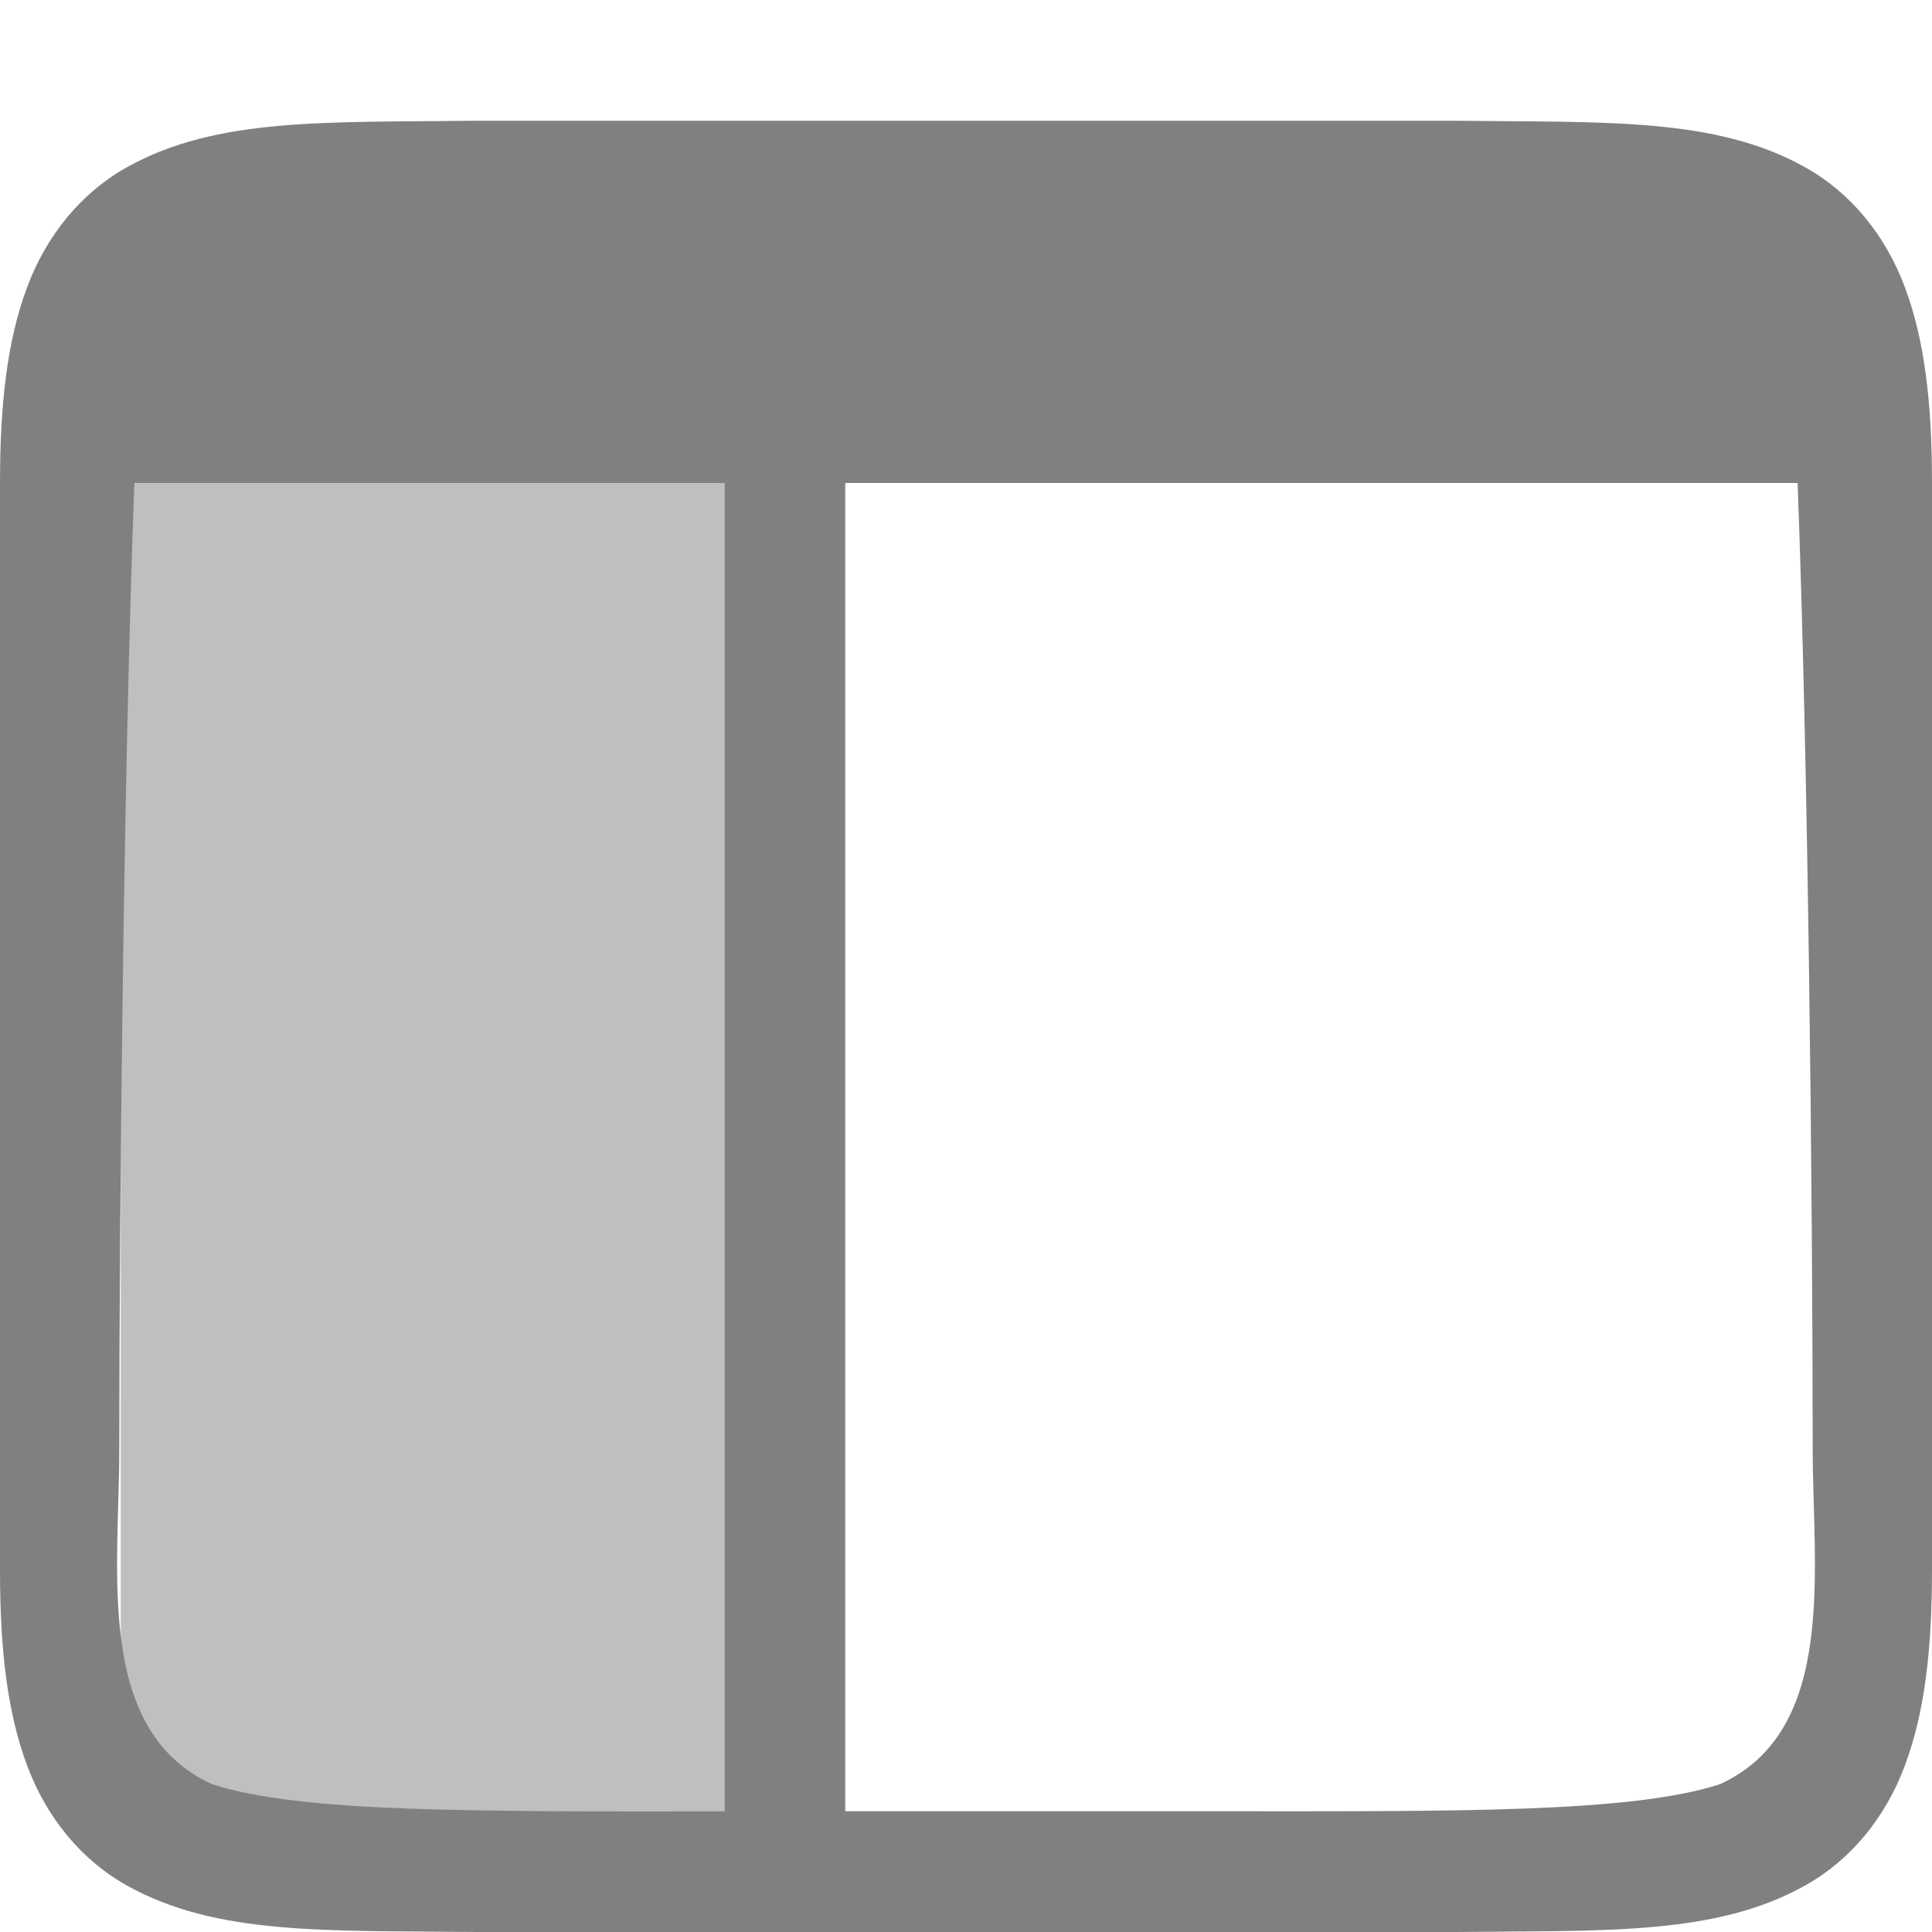
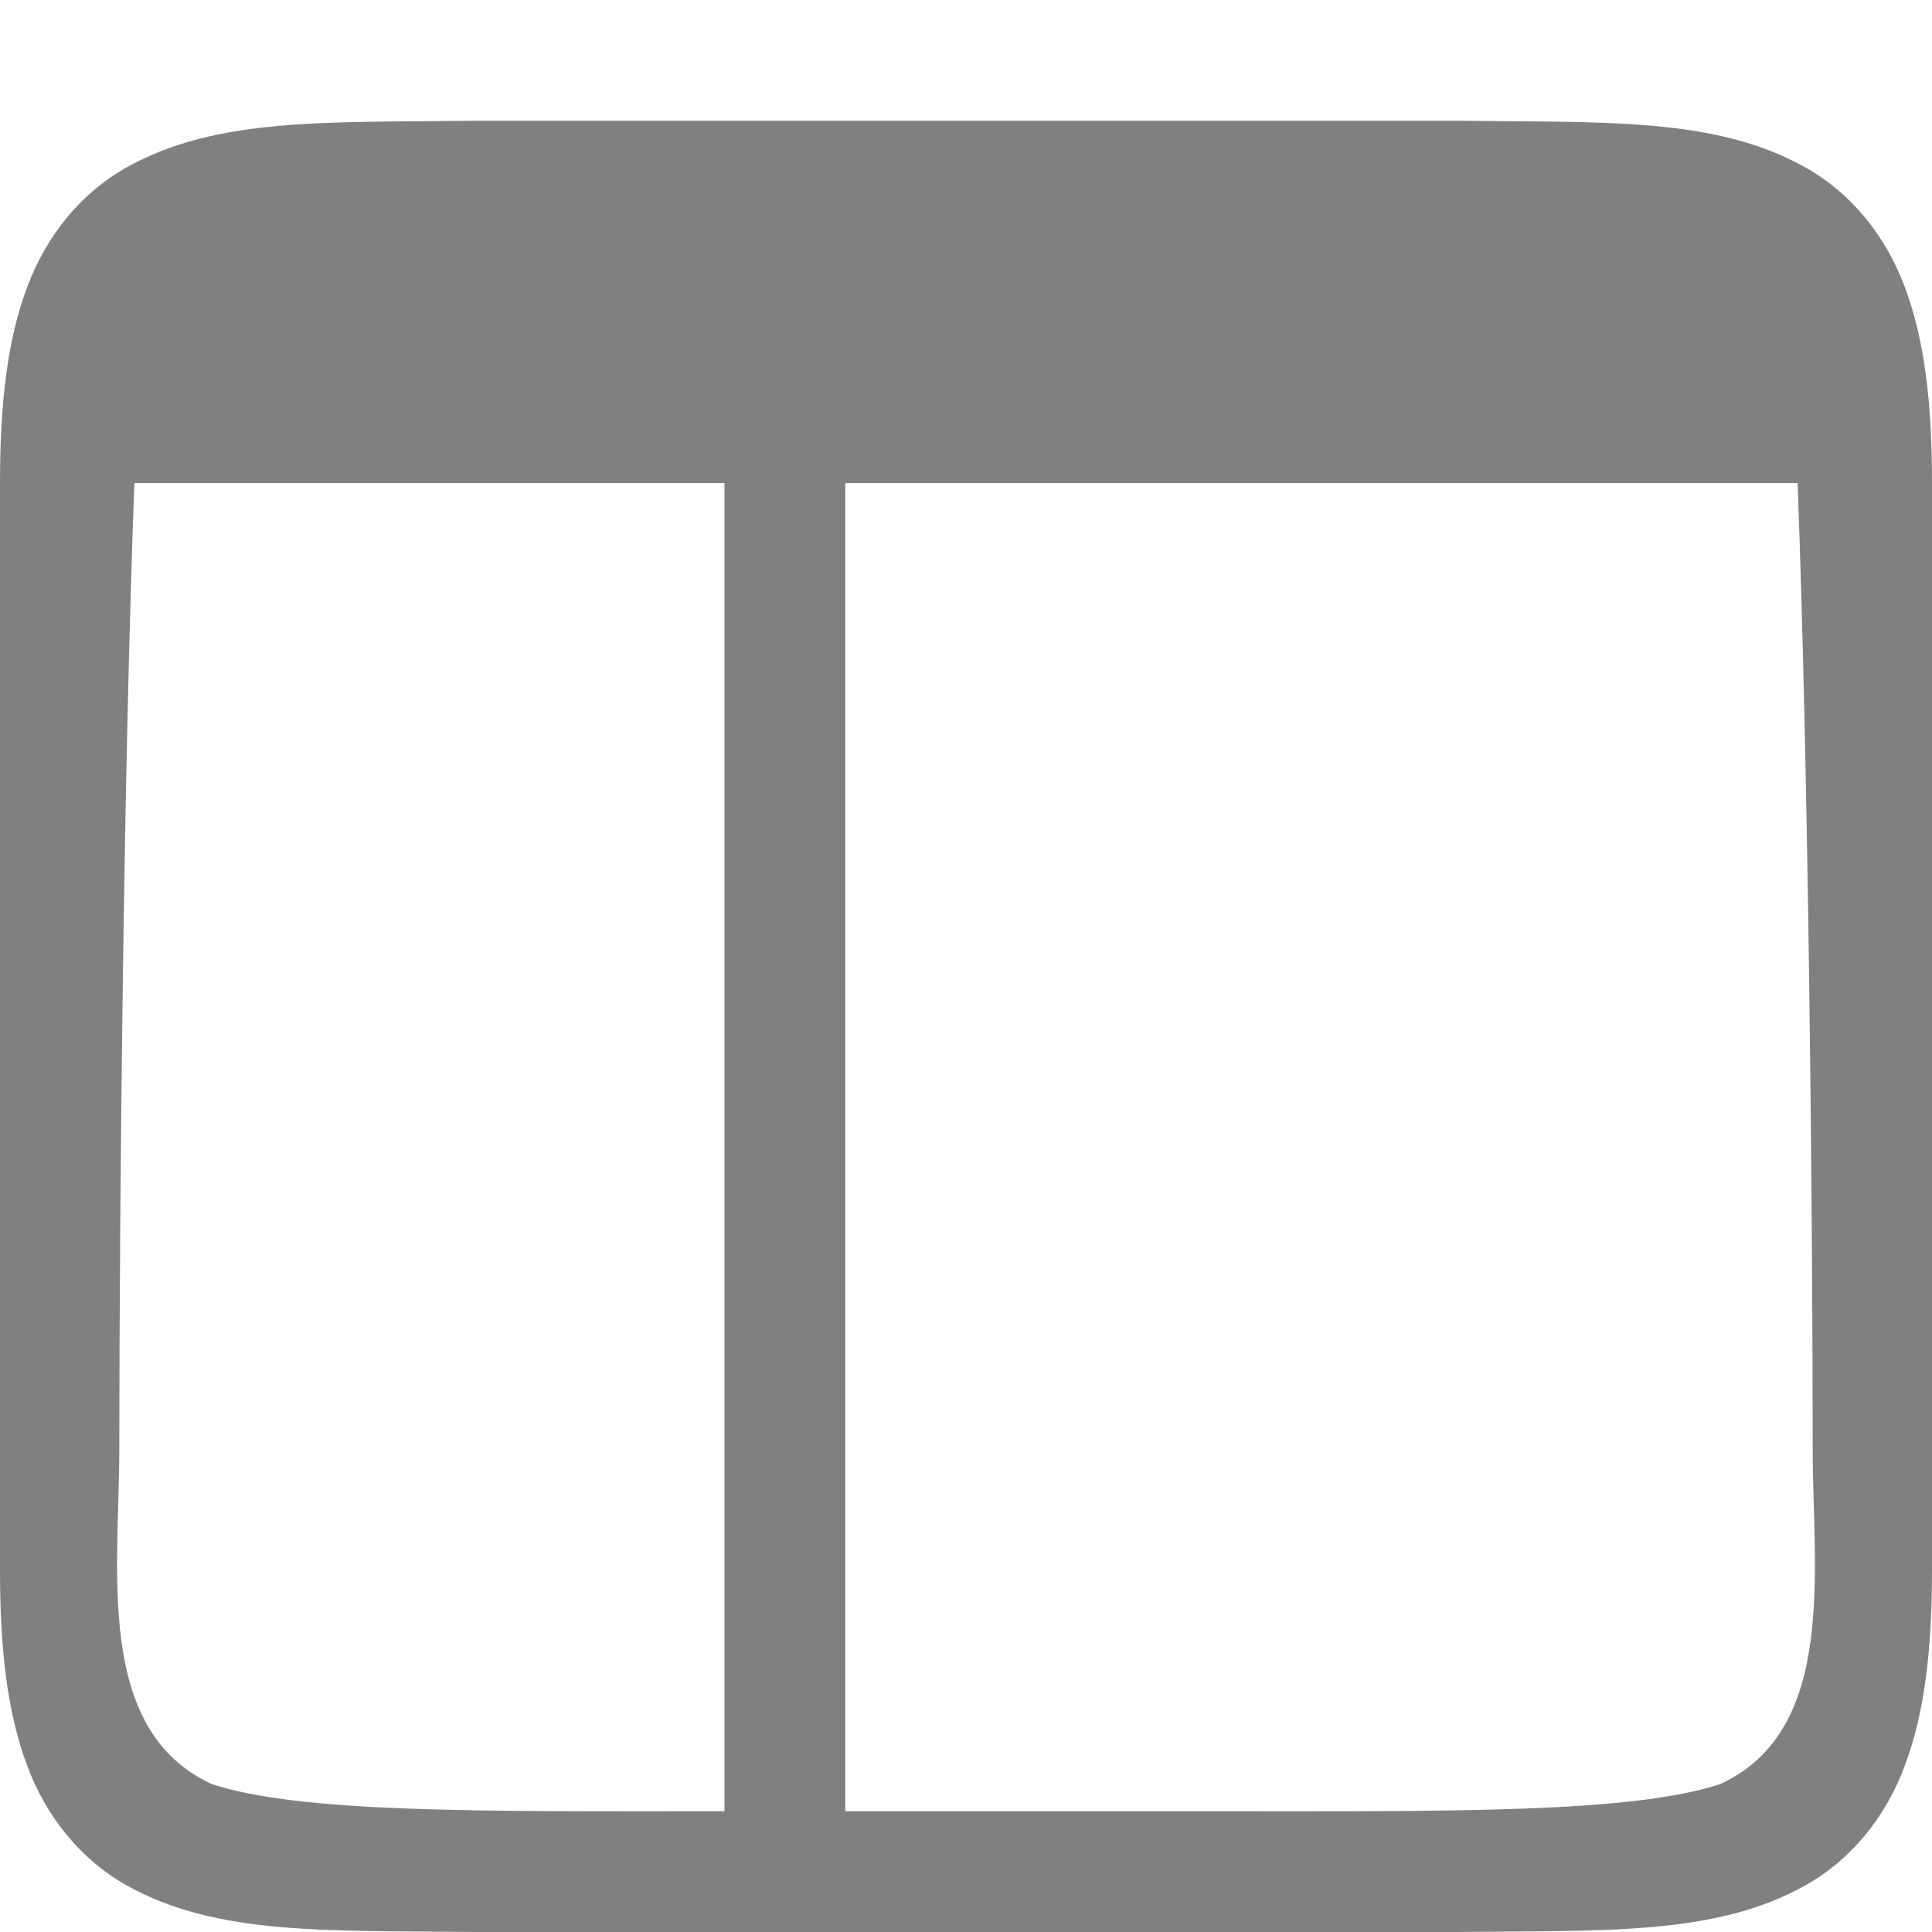
<svg xmlns="http://www.w3.org/2000/svg" width="16" height="16" version="1.1" id="svg22">
  <defs id="defs26" />
  <g color="#000000" fill="#808080" id="g6">
-     <rect style="opacity:0.5;fill:#808080;fill-opacity:1;fill-rule:evenodd;stroke-linecap:square" id="rect1190" width="5" height="11" x="1" y="4" />
    <path id="path5525-3" style="color:#000000;font-style:normal;font-variant:normal;font-weight:normal;font-stretch:normal;font-size:medium;line-height:normal;font-family:sans-serif;text-indent:0;text-align:start;text-decoration:none;text-decoration-line:none;text-decoration-style:solid;text-decoration-color:#000000;letter-spacing:normal;word-spacing:normal;text-transform:none;writing-mode:lr-tb;direction:ltr;baseline-shift:baseline;text-anchor:start;white-space:normal;clip-rule:nonzero;display:inline;overflow:visible;visibility:visible;isolation:auto;mix-blend-mode:normal;color-interpolation:sRGB;color-interpolation-filters:linearRGB;solid-color:#000000;solid-opacity:1;fill:#808080;fill-opacity:1;fill-rule:nonzero;stroke:none;stroke-width:4.001;stroke-linecap:butt;stroke-linejoin:miter;stroke-miterlimit:4;stroke-dasharray:none;stroke-dashoffset:0;stroke-opacity:1;marker:none;color-rendering:auto;image-rendering:auto;shape-rendering:auto;text-rendering:auto;enable-background:accumulate" d="M 3.949 1 C 2.705 1.015 1.795 0.969 1.051 1.385 C 0.679 1.592 0.385 1.944 0.223 2.383 C 0.06 2.821 0 3.342 0 4 L 0 8 L 0 13 C 0 13.658 0.06 14.179 0.223 14.617 C 0.385 15.056 0.679 15.408 1.051 15.615 C 1.795 16.031 2.705 15.986 3.949 16 L 3.953 16 L 5.934 16 L 7 16 L 9 16 L 10.066 16 L 12.047 16 L 12.051 16 C 13.295 15.986 14.205 16.031 14.949 15.615 C 15.321 15.408 15.615 15.056 15.777 14.617 C 15.94 14.179 16 13.658 16 13 L 16 8 L 16 4 C 16 3.342 15.94 2.821 15.777 2.383 C 15.615 1.944 15.321 1.592 14.949 1.385 C 14.205 0.969 13.295 1.015 12.051 1 L 12.047 1 L 10.066 1 L 9 1 L 7 1 L 5.934 1 L 3.953 1 L 3.949 1 z M 1.113 4 L 5.934 4 L 6 4 L 6 15 L 5.934 15 C 3.956 15 2.488 15.016 1.754 14.775 C 0.781 14.328 0.988 13 0.988 12 C 0.989 9.877 1.025 6.323 1.113 4 z M 7 4 L 9 4 L 10.066 4 L 14.887 4 C 14.975 6.323 15.011 9.877 15.012 12 C 15.012 13 15.219 14.328 14.246 14.775 C 13.512 15.016 12.044 15 10.066 15 L 9 15 L 7 15 L 7 4 z " />
  </g>
</svg>
